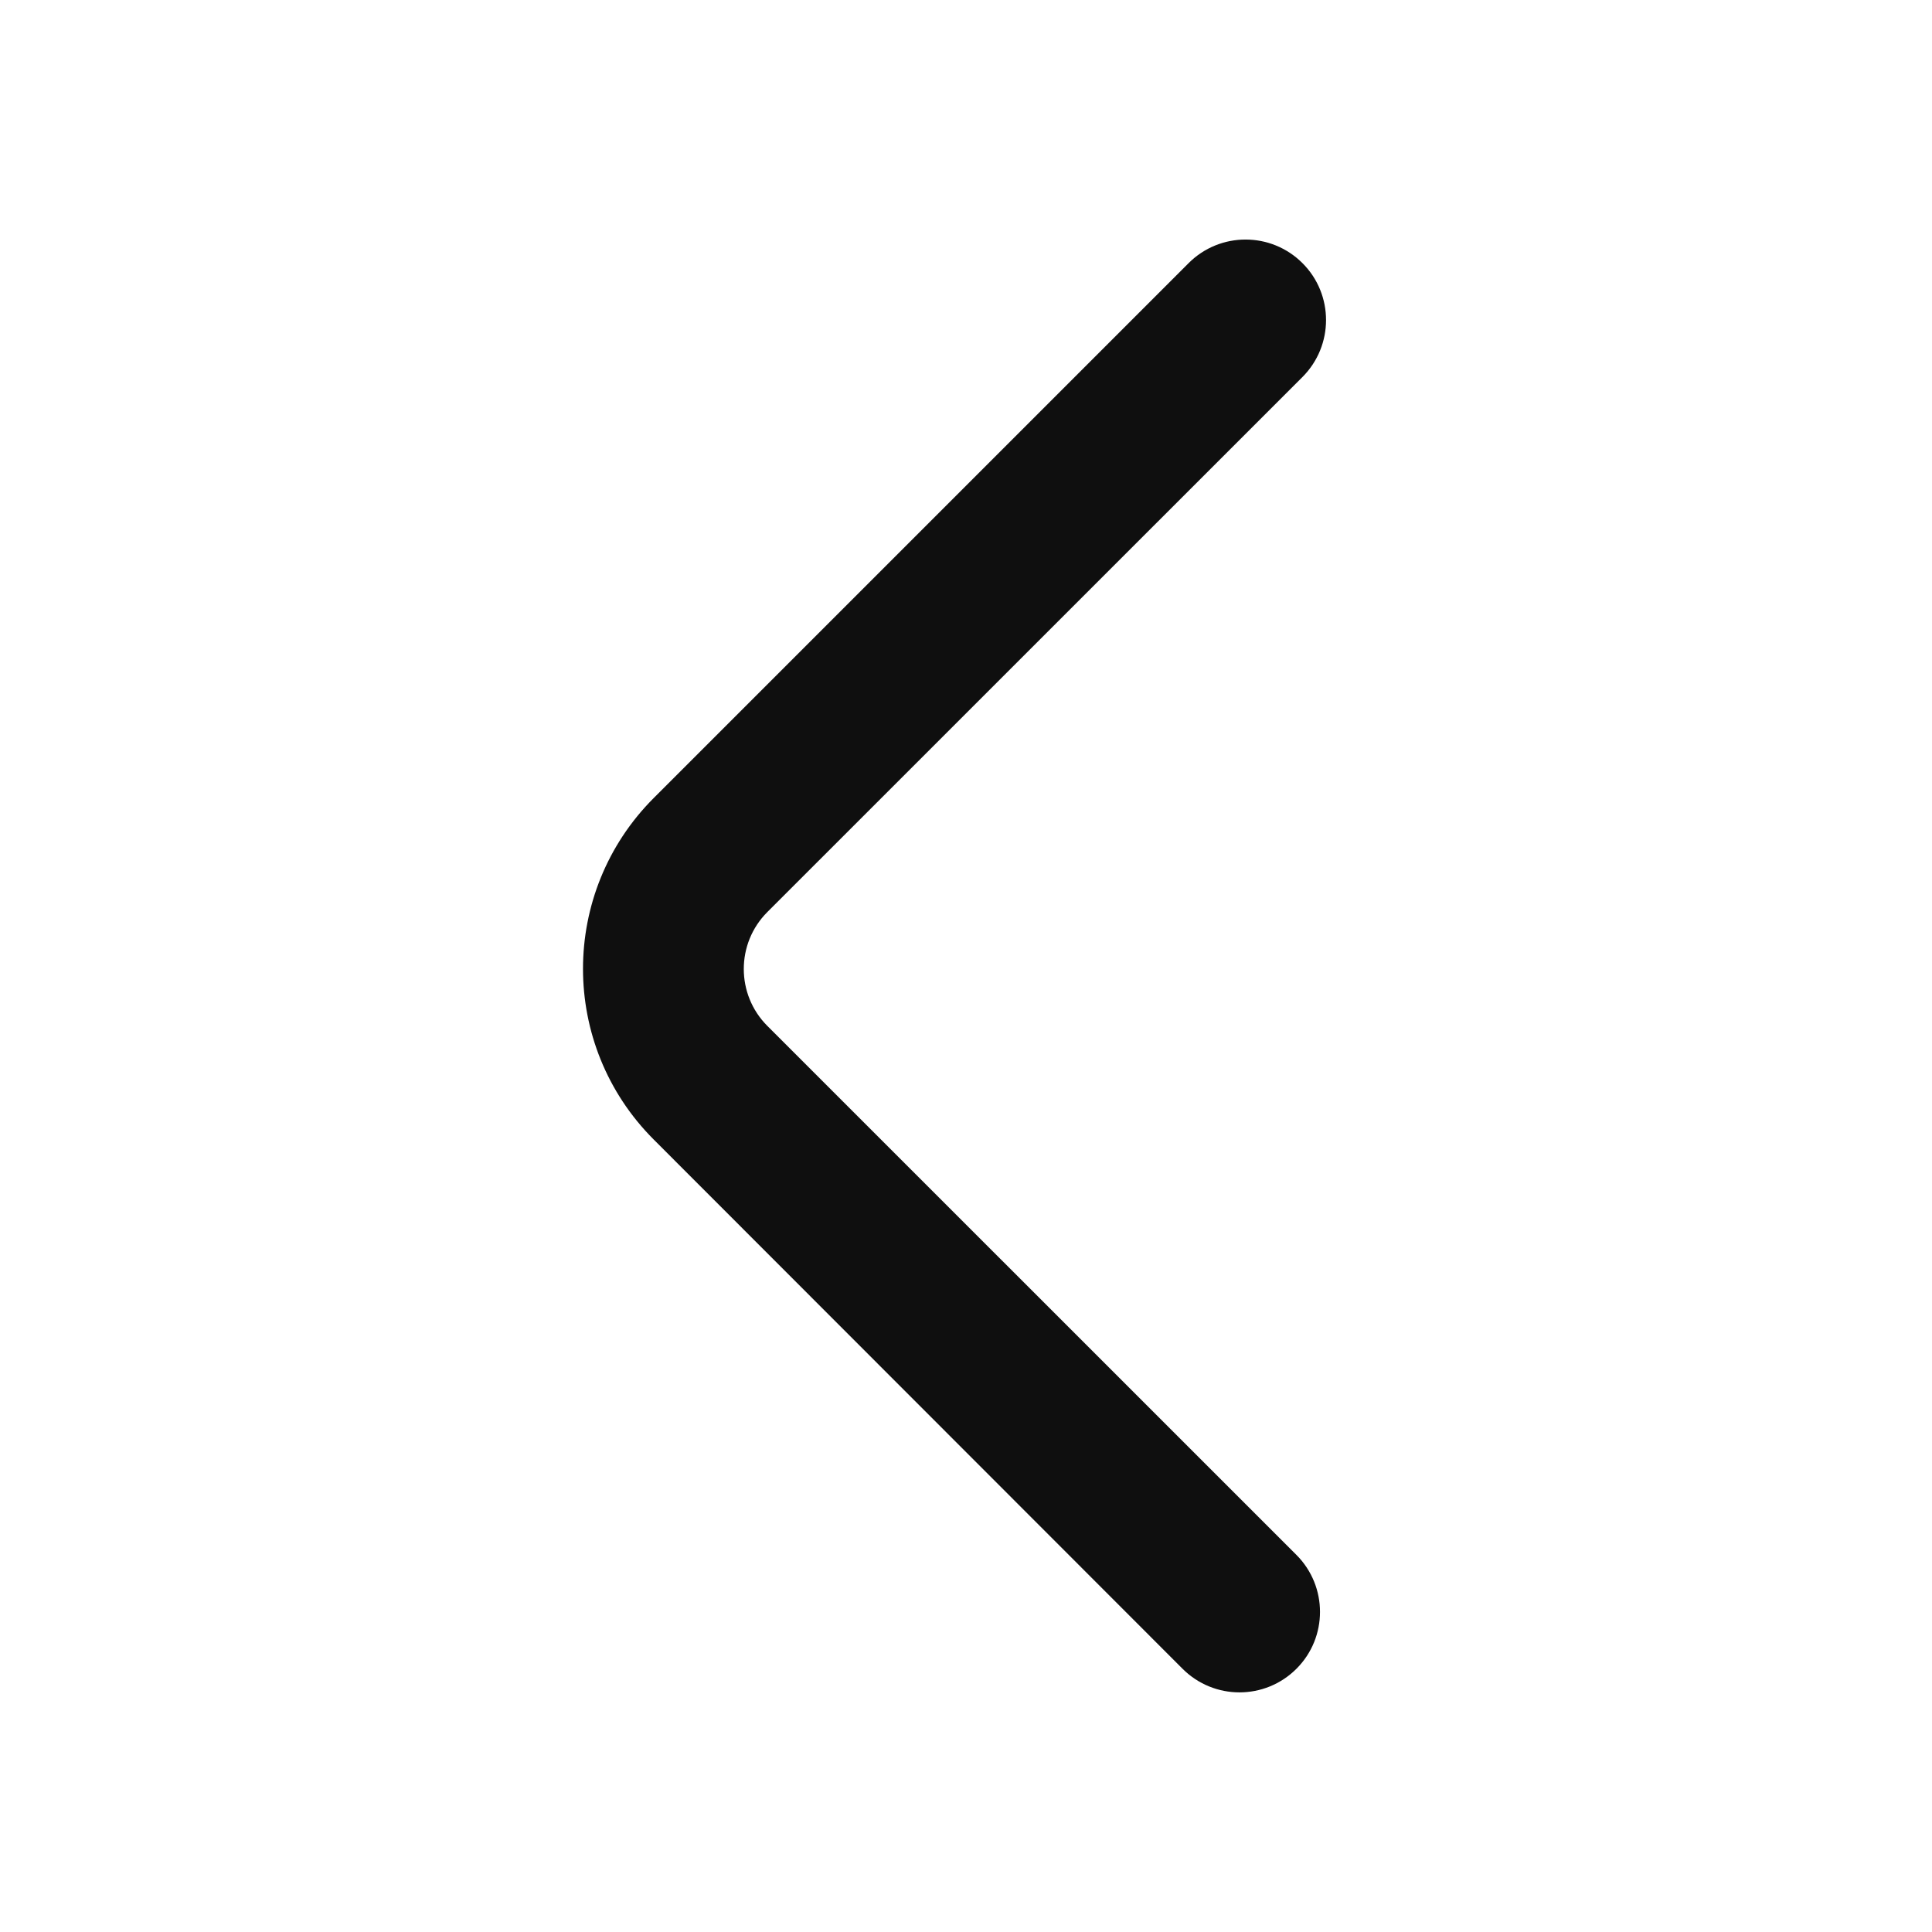
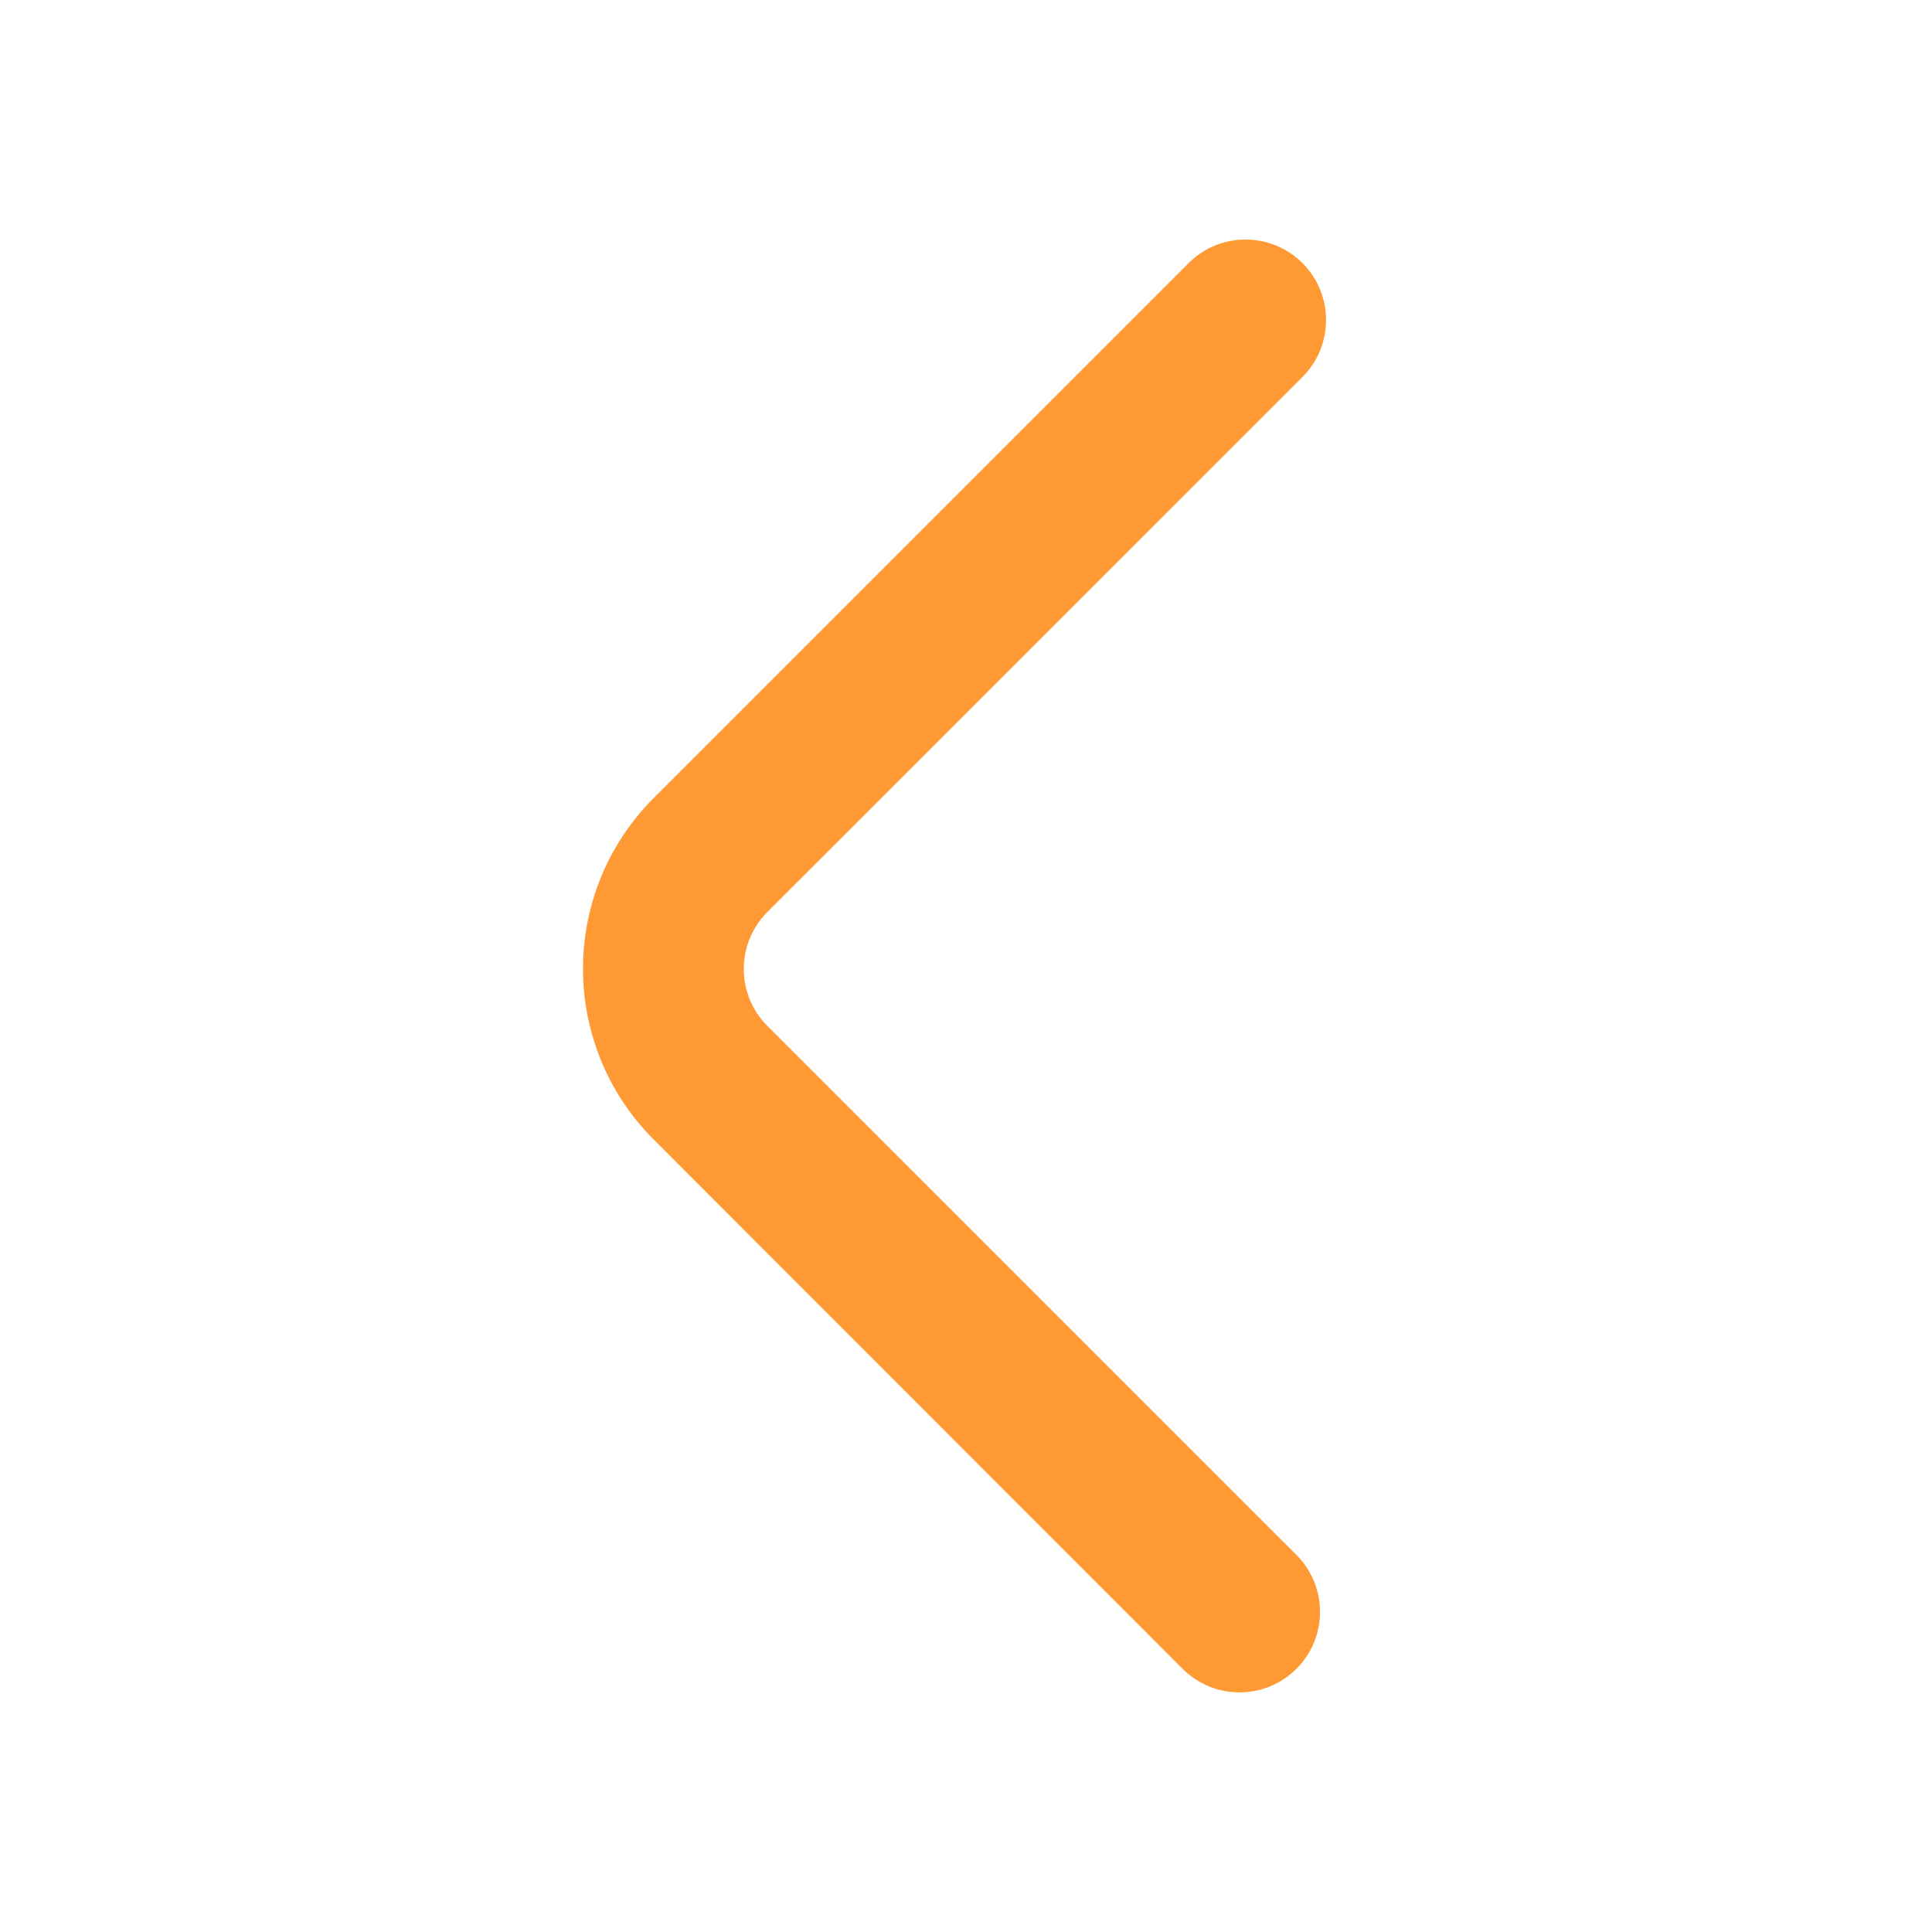
<svg xmlns="http://www.w3.org/2000/svg" width="800px" height="800px" viewBox="0 0 24 24" fill="none">
-   <path d="M16.18 3.269C15.789 2.878 15.156 2.878 14.765 3.269L8.121 9.913C6.95 11.085 6.949 12.983 8.12 14.155L14.69 20.73C15.081 21.121 15.714 21.121 16.105 20.73C16.495 20.34 16.495 19.707 16.105 19.316L9.532 12.744C9.142 12.354 9.142 11.72 9.532 11.33L16.18 4.683C16.57 4.292 16.57 3.659 16.18 3.269Z" fill="#0F0F0F" />
+   <path d="M16.18 3.269C15.789 2.878 15.156 2.878 14.765 3.269L8.121 9.913C6.95 11.085 6.949 12.983 8.12 14.155L14.69 20.73C15.081 21.121 15.714 21.121 16.105 20.73C16.495 20.34 16.495 19.707 16.105 19.316L9.532 12.744C9.142 12.354 9.142 11.72 9.532 11.33L16.18 4.683C16.57 4.292 16.57 3.659 16.18 3.269Z" fill="#FF9933" />
</svg>
